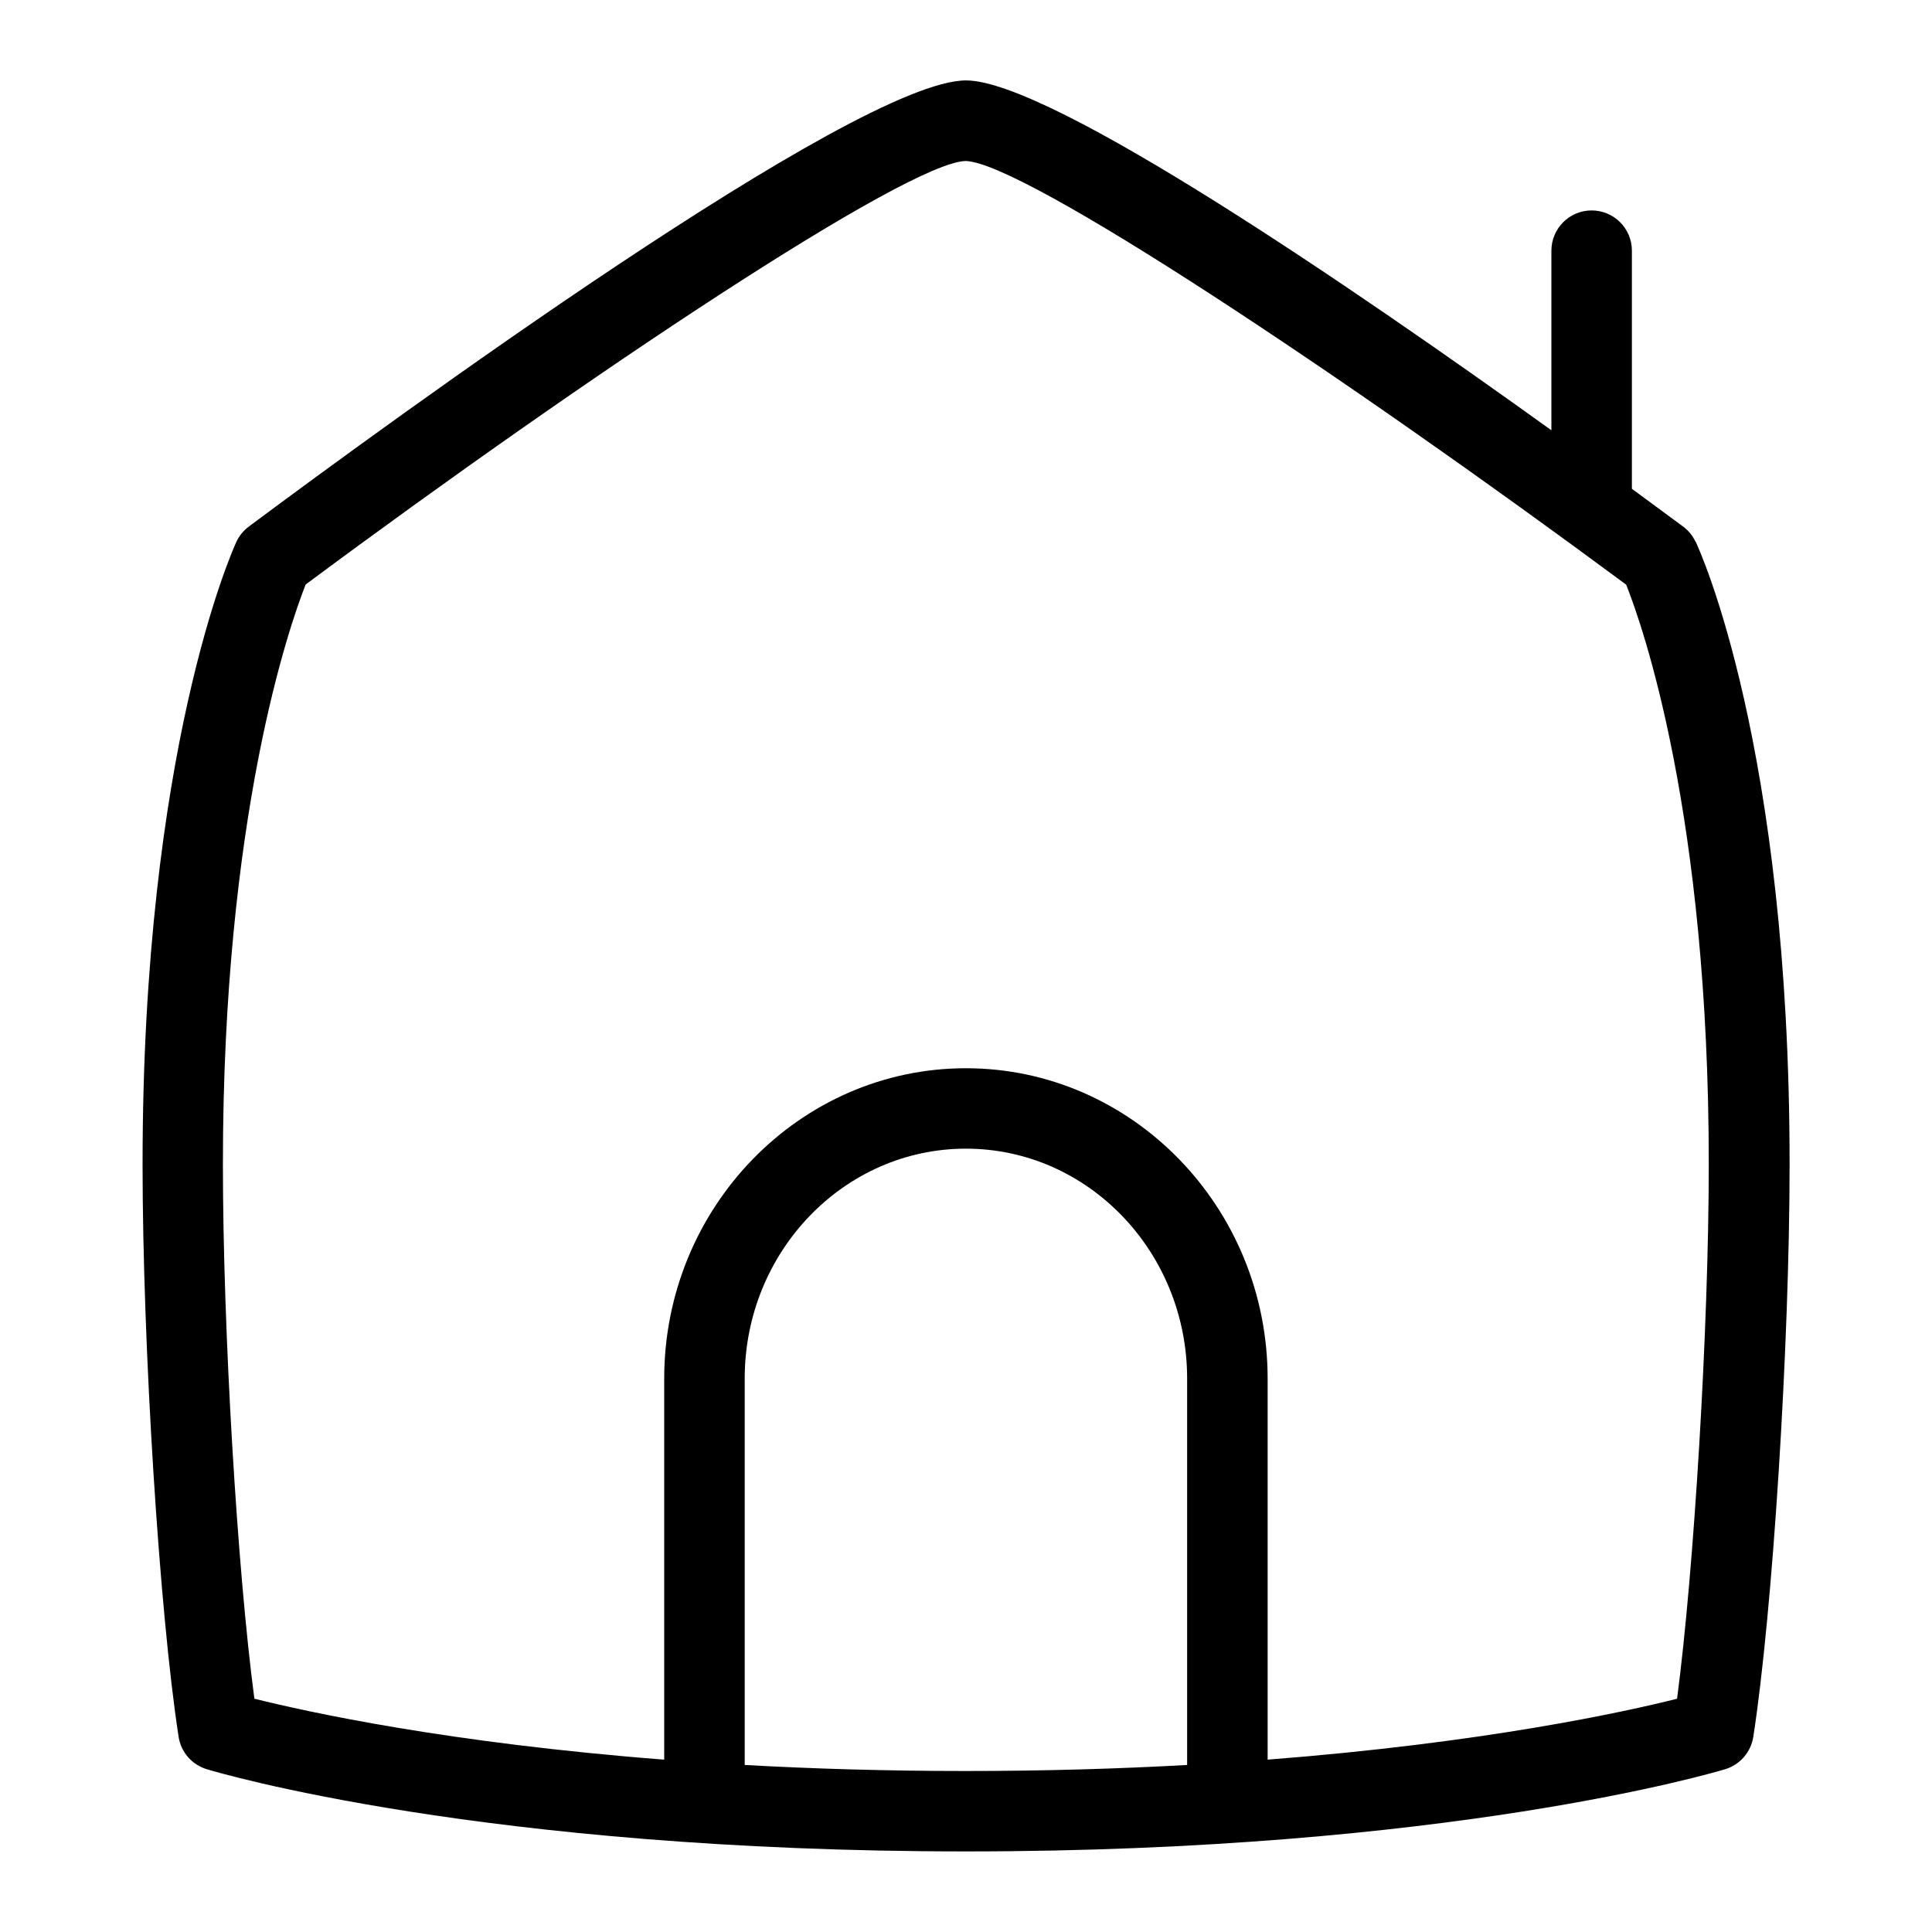
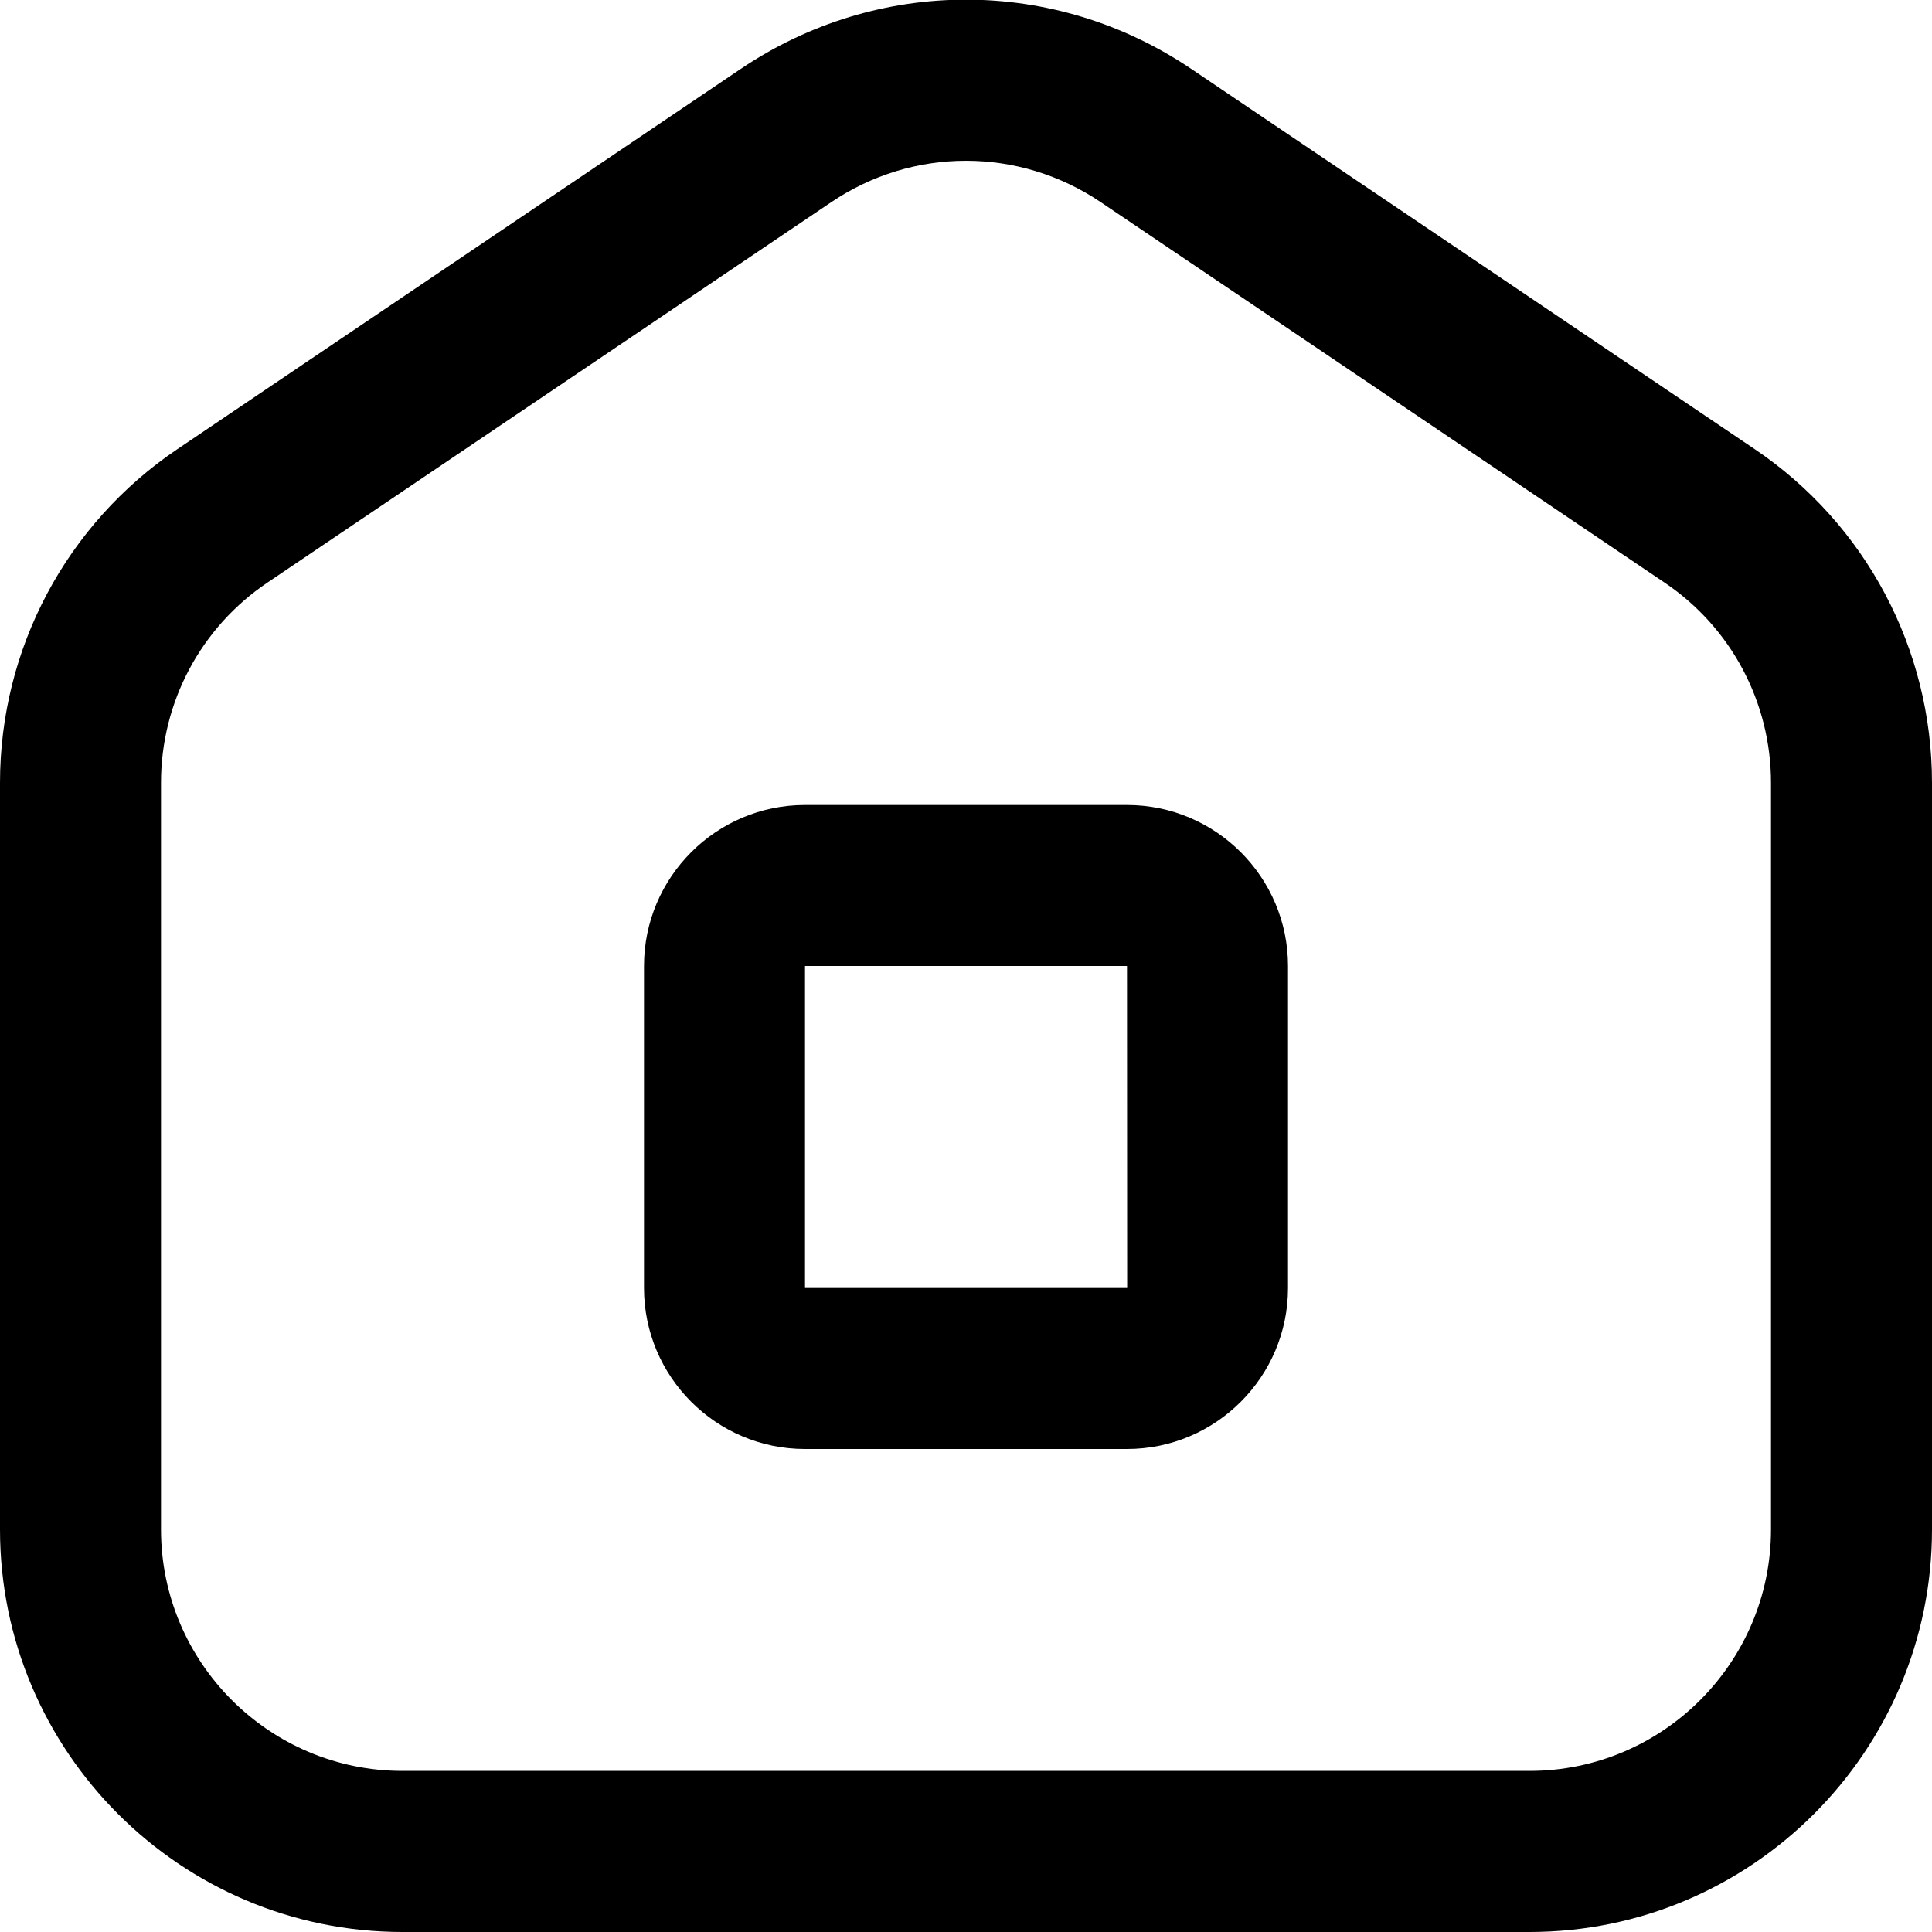
- <svg xmlns="http://www.w3.org/2000/svg" id="Layer_1" data-name="Layer 1" viewBox="0 0 24 24">
-   <path d="M21.062,6.729c-.035-.075-.088-.139-.154-.188-.174-.129-.389-.288-.636-.469V3.114c0-.276-.224-.5-.5-.5s-.5,.224-.5,.5v2.231c-2.437-1.752-6.221-4.346-7.272-4.346-1.364,0-7.164,4.242-8.909,5.542-.066,.05-.12,.115-.155,.191-.047,.103-1.165,2.58-1.165,7.727,0,2.249,.209,5.575,.448,7.117,.029,.19,.165,.346,.35,.402,.138,.042,3.442,1.021,9.432,1.021s9.292-.98,9.429-1.021c.185-.056,.32-.212,.35-.402,.24-1.545,.451-4.871,.451-7.117,0-5.191-1.119-7.629-1.167-7.73Zm-11.811,15.196v-4.8c0-1.575,1.232-2.856,2.748-2.856s2.748,1.281,2.748,2.856v4.8c-.84,.047-1.757,.075-2.748,.075s-1.908-.028-2.748-.075Zm11.584-.823c-.665,.167-2.409,.549-5.088,.757v-4.733c0-2.126-1.682-3.856-3.748-3.856s-3.748,1.73-3.748,3.856v4.733c-2.68-.208-4.425-.591-5.091-.757-.213-1.607-.391-4.581-.391-6.643,0-4.312,.823-6.678,1.028-7.198,3.486-2.591,7.479-5.249,8.2-5.261,.719,.019,4.713,2.676,8.204,5.263,.204,.513,1.026,2.85,1.026,7.197,0,2.021-.183,5.046-.394,6.643Z" />
+ <svg xmlns="http://www.w3.org/2000/svg" id="Layer_1" data-name="Layer 1" viewBox="0 0 24 24" width="512" height="512">
+   <path d="M14,18h-4c-1.103,0-2-.897-2-2v-4c0-1.103,.897-2,2-2h4c1.103,0,2,.897,2,2v4c0,1.103-.897,2-2,2Zm-4-6v4h4.002l-.002-4h-4Zm9,12H5c-2.757,0-5-2.243-5-5V9.724c0-1.665,.824-3.215,2.204-4.145L9.203,.855c1.699-1.146,3.895-1.146,5.594,0l7,4.724c1.379,.93,2.203,2.479,2.203,4.145v9.276c0,2.757-2.243,5-5,5ZM12,1.997c-.584,0-1.168,.172-1.678,.517L3.322,7.237c-.828,.558-1.322,1.487-1.322,2.486v9.276c0,1.654,1.346,3,3,3h14c1.654,0,3-1.346,3-3V9.724c0-.999-.494-1.929-1.321-2.486L13.678,2.514c-.51-.345-1.094-.517-1.678-.517Z" />
</svg>
